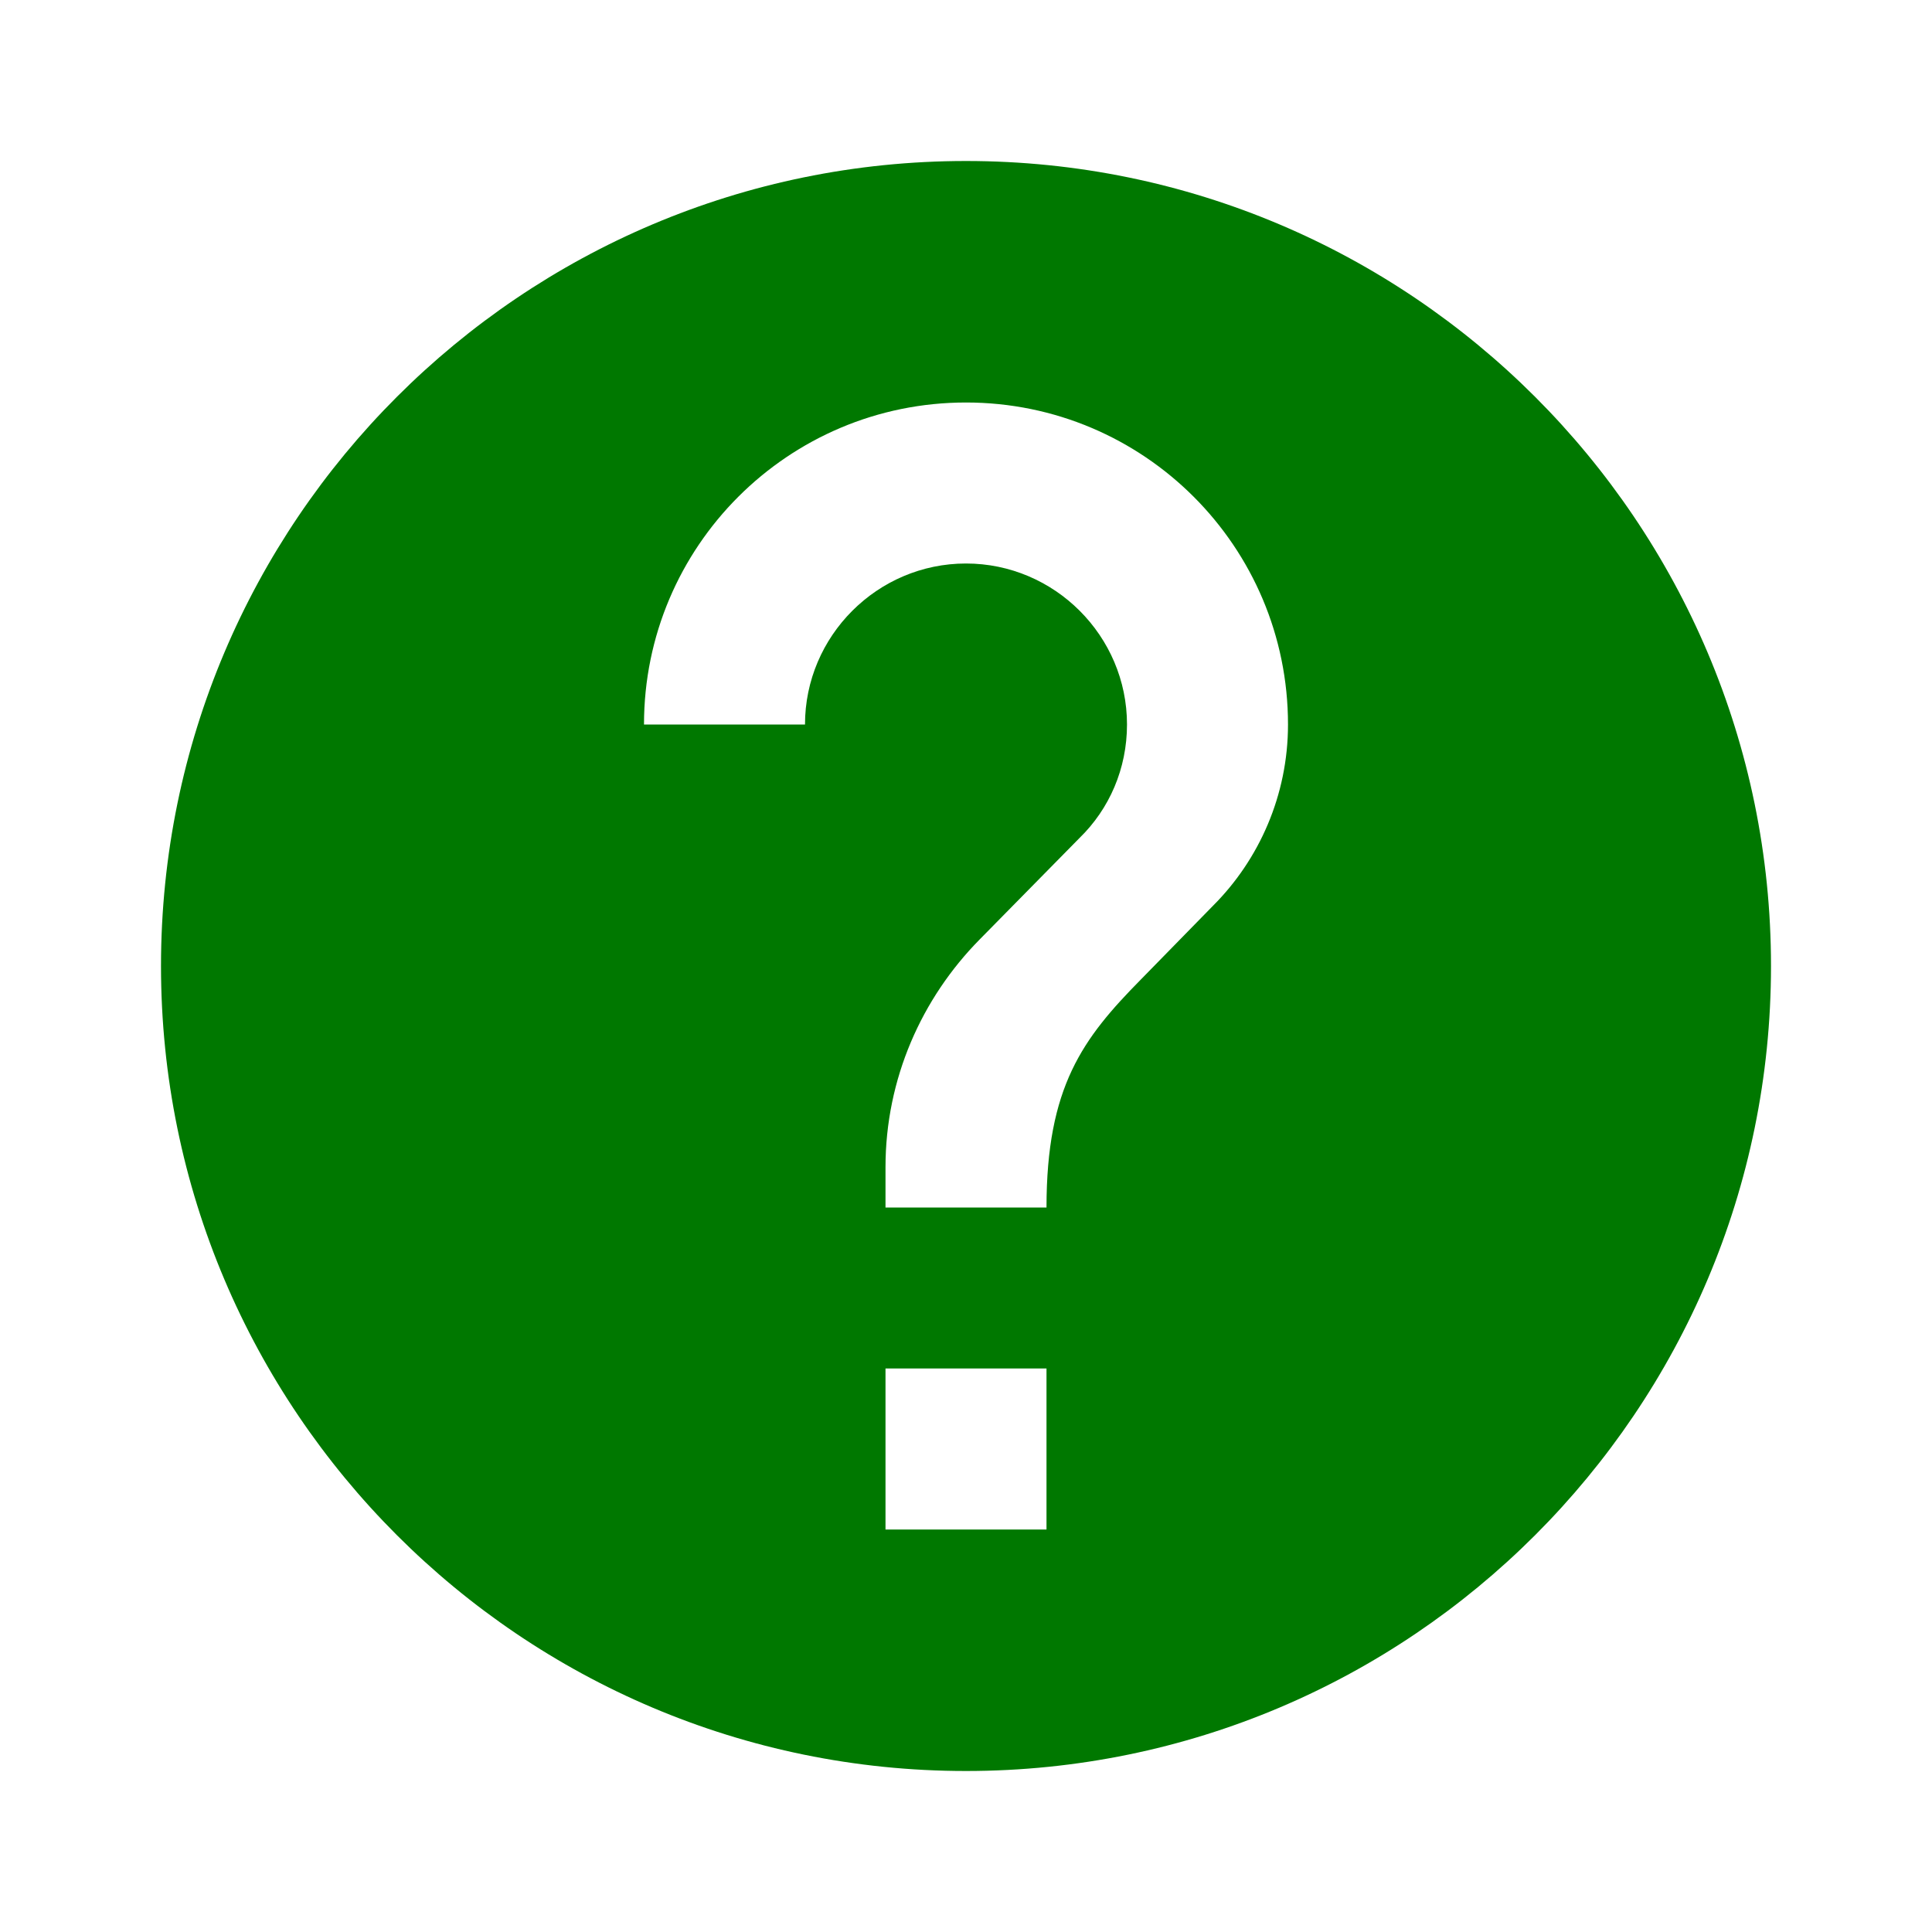
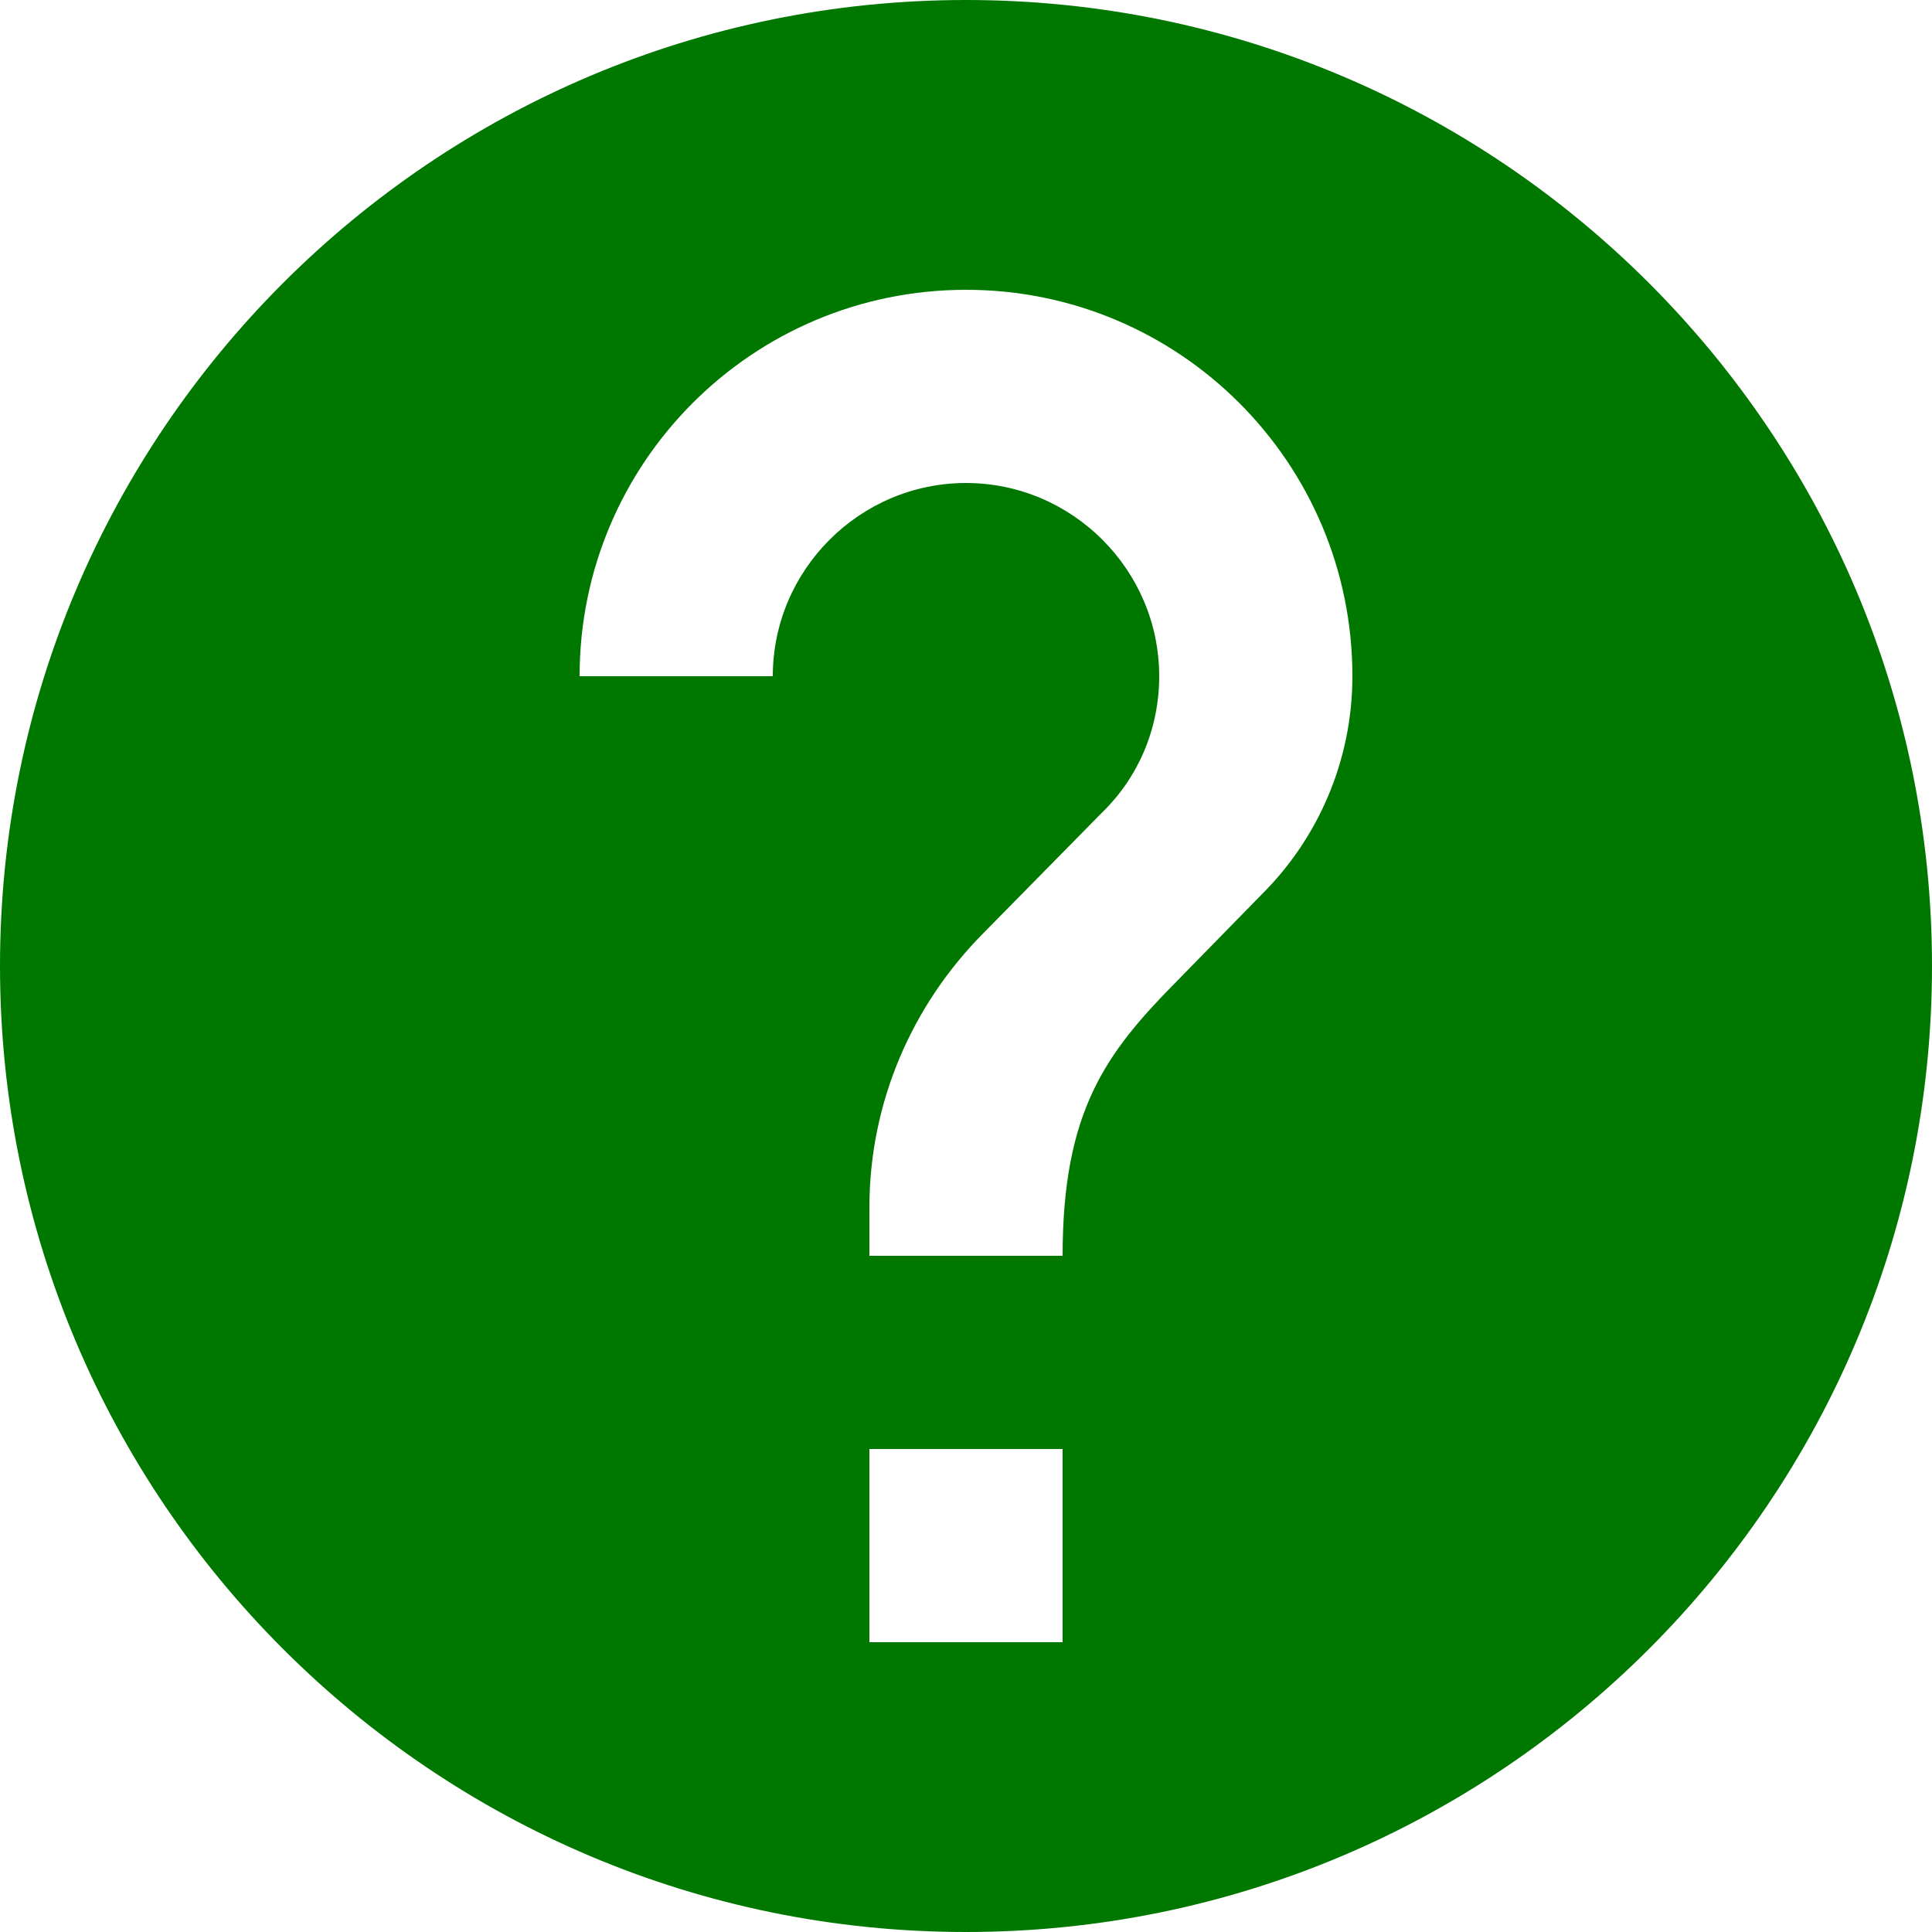
- <svg xmlns="http://www.w3.org/2000/svg" height="48px" viewBox="0 0 24 24" width="48px" fill="#007800">
-   <path d="M0 0h24v24H0z" fill="none" />
+ <svg xmlns="http://www.w3.org/2000/svg" height="48px" viewBox="2 2 20 20" width="48px" fill="#007800">
  <path d="M12 2C6.48 2 2 6.48 2 12s4.48 10 10 10 10-4.48 10-10S17.52 2 12 2zm1 17h-2v-2h2v2zm2.07-7.75l-.9.92C13.45 12.9 13 13.5 13 15h-2v-.5c0-1.1.45-2.1 1.17-2.83l1.24-1.26c.37-.36.59-.86.59-1.41 0-1.1-.9-2-2-2s-2 .9-2 2H8c0-2.21 1.79-4 4-4s4 1.79 4 4c0 .88-.36 1.68-.93 2.25z" />
</svg>
